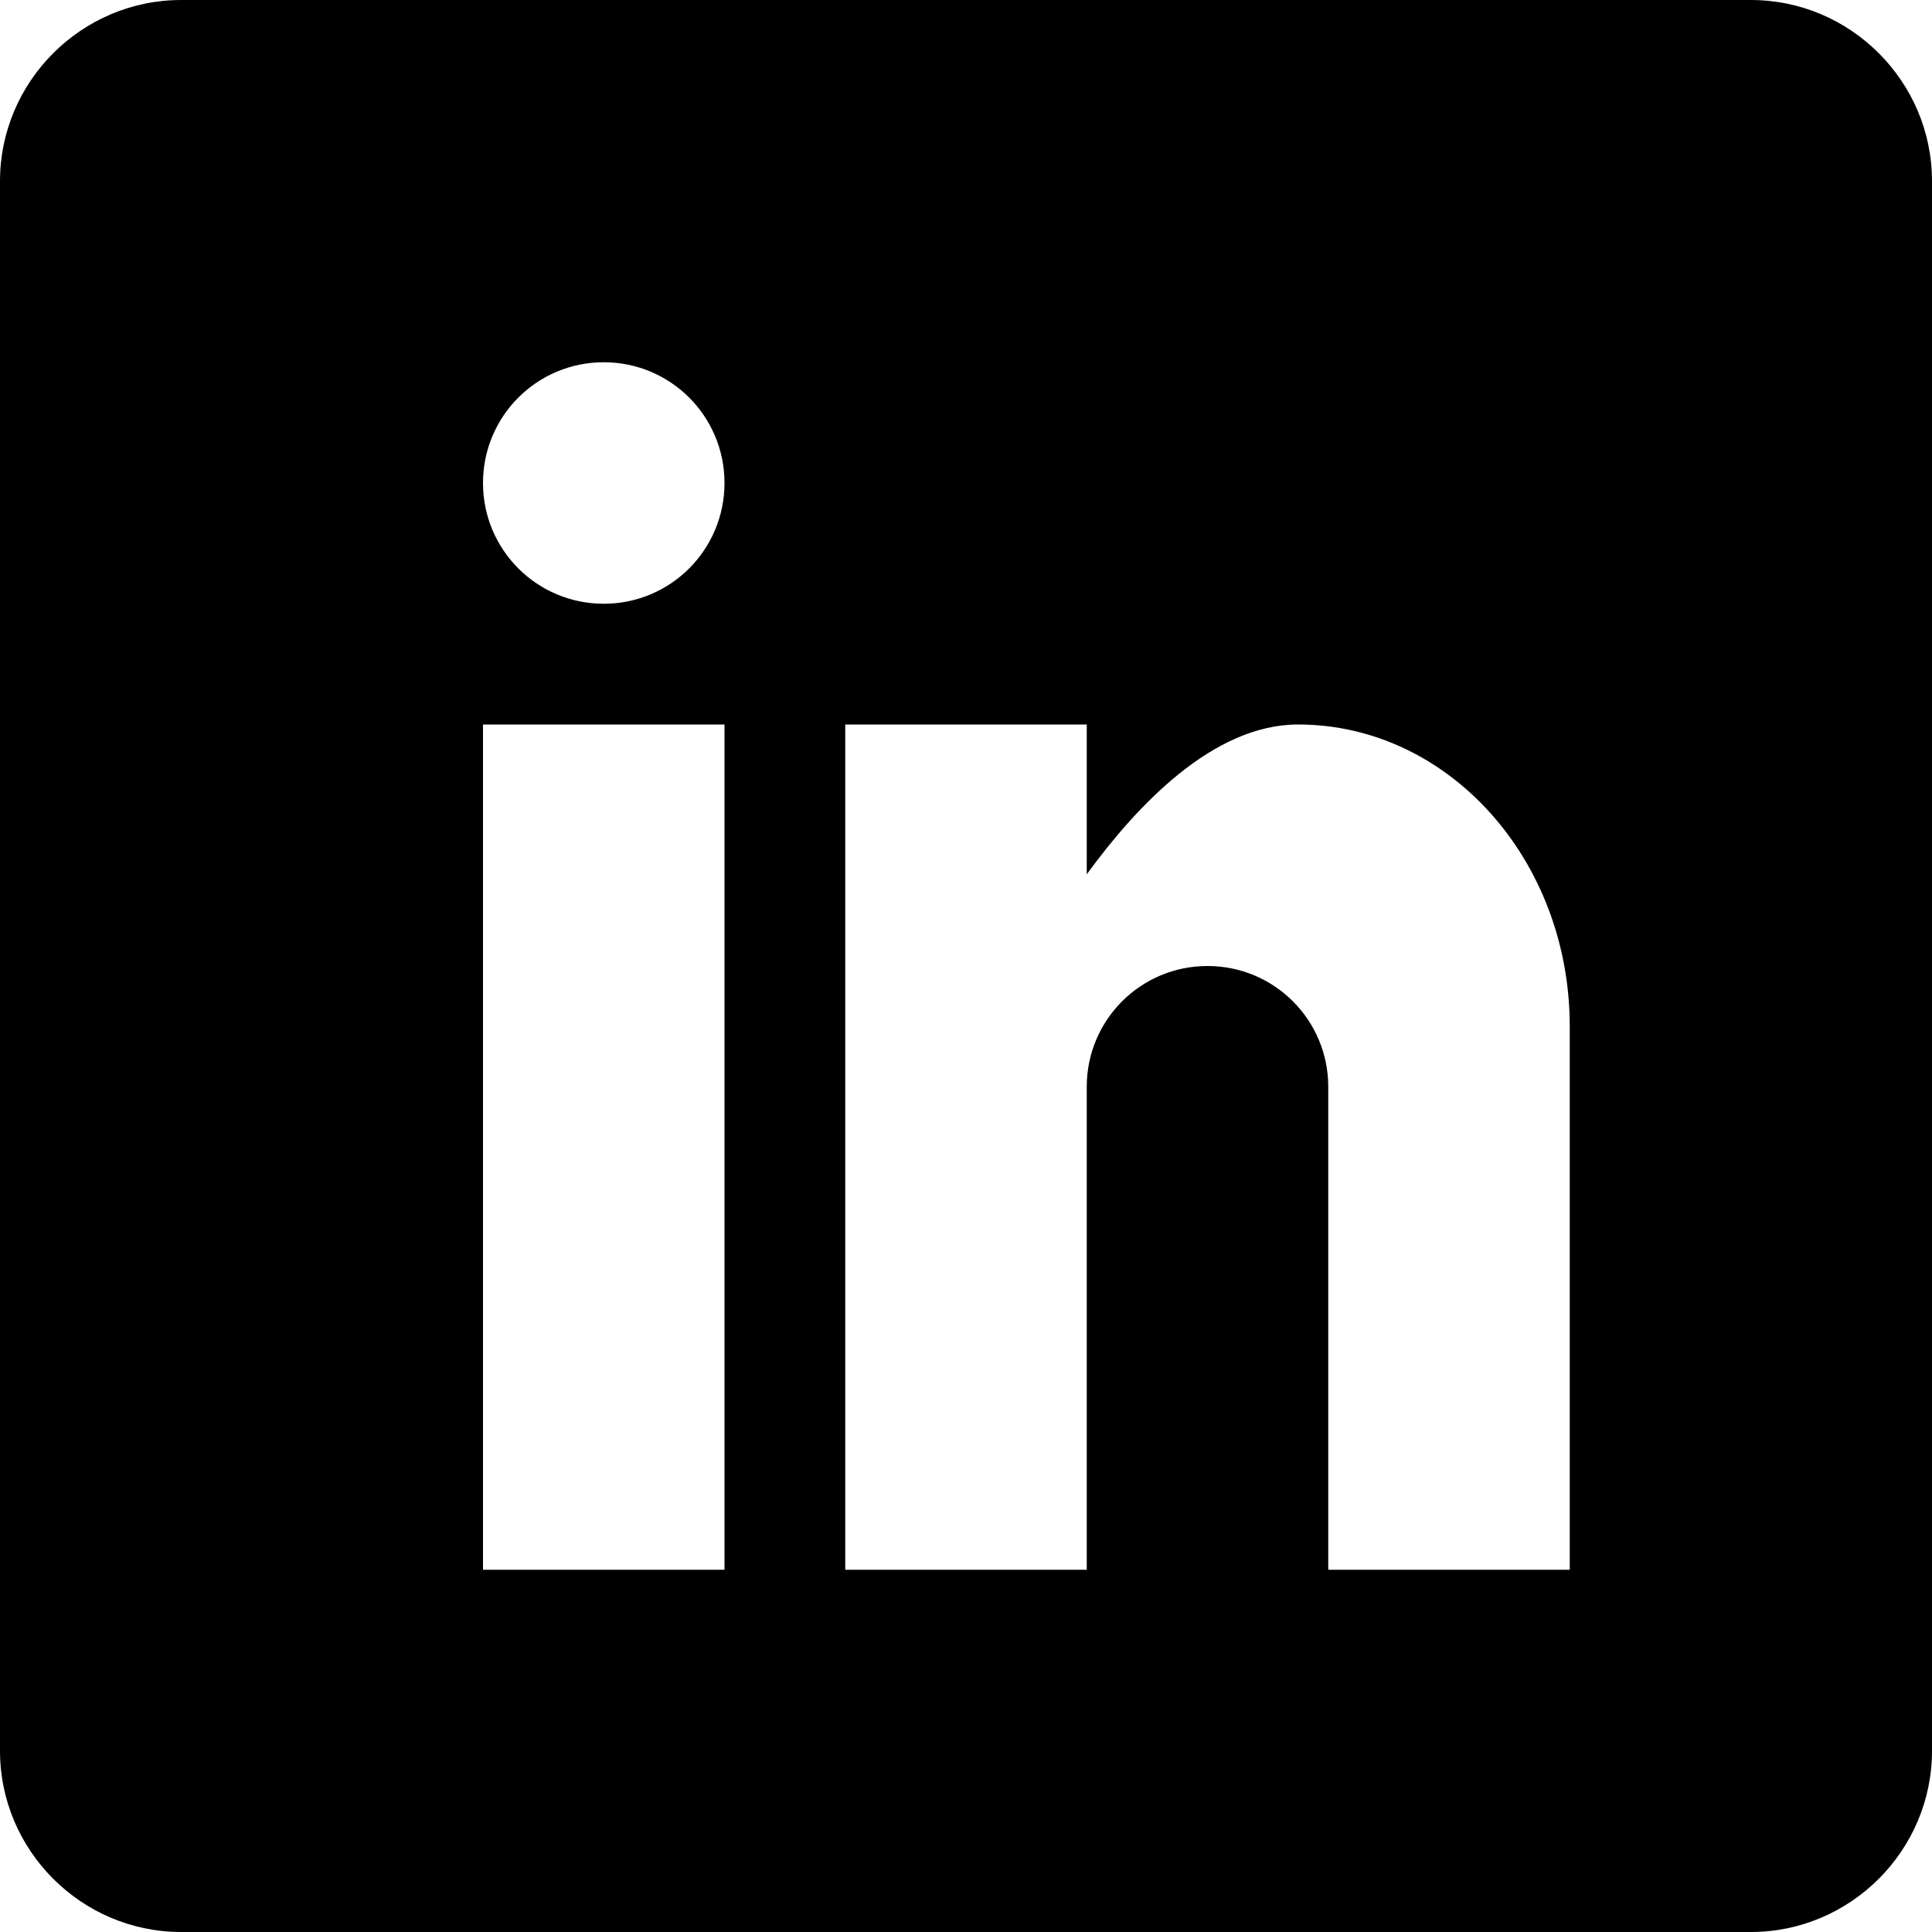
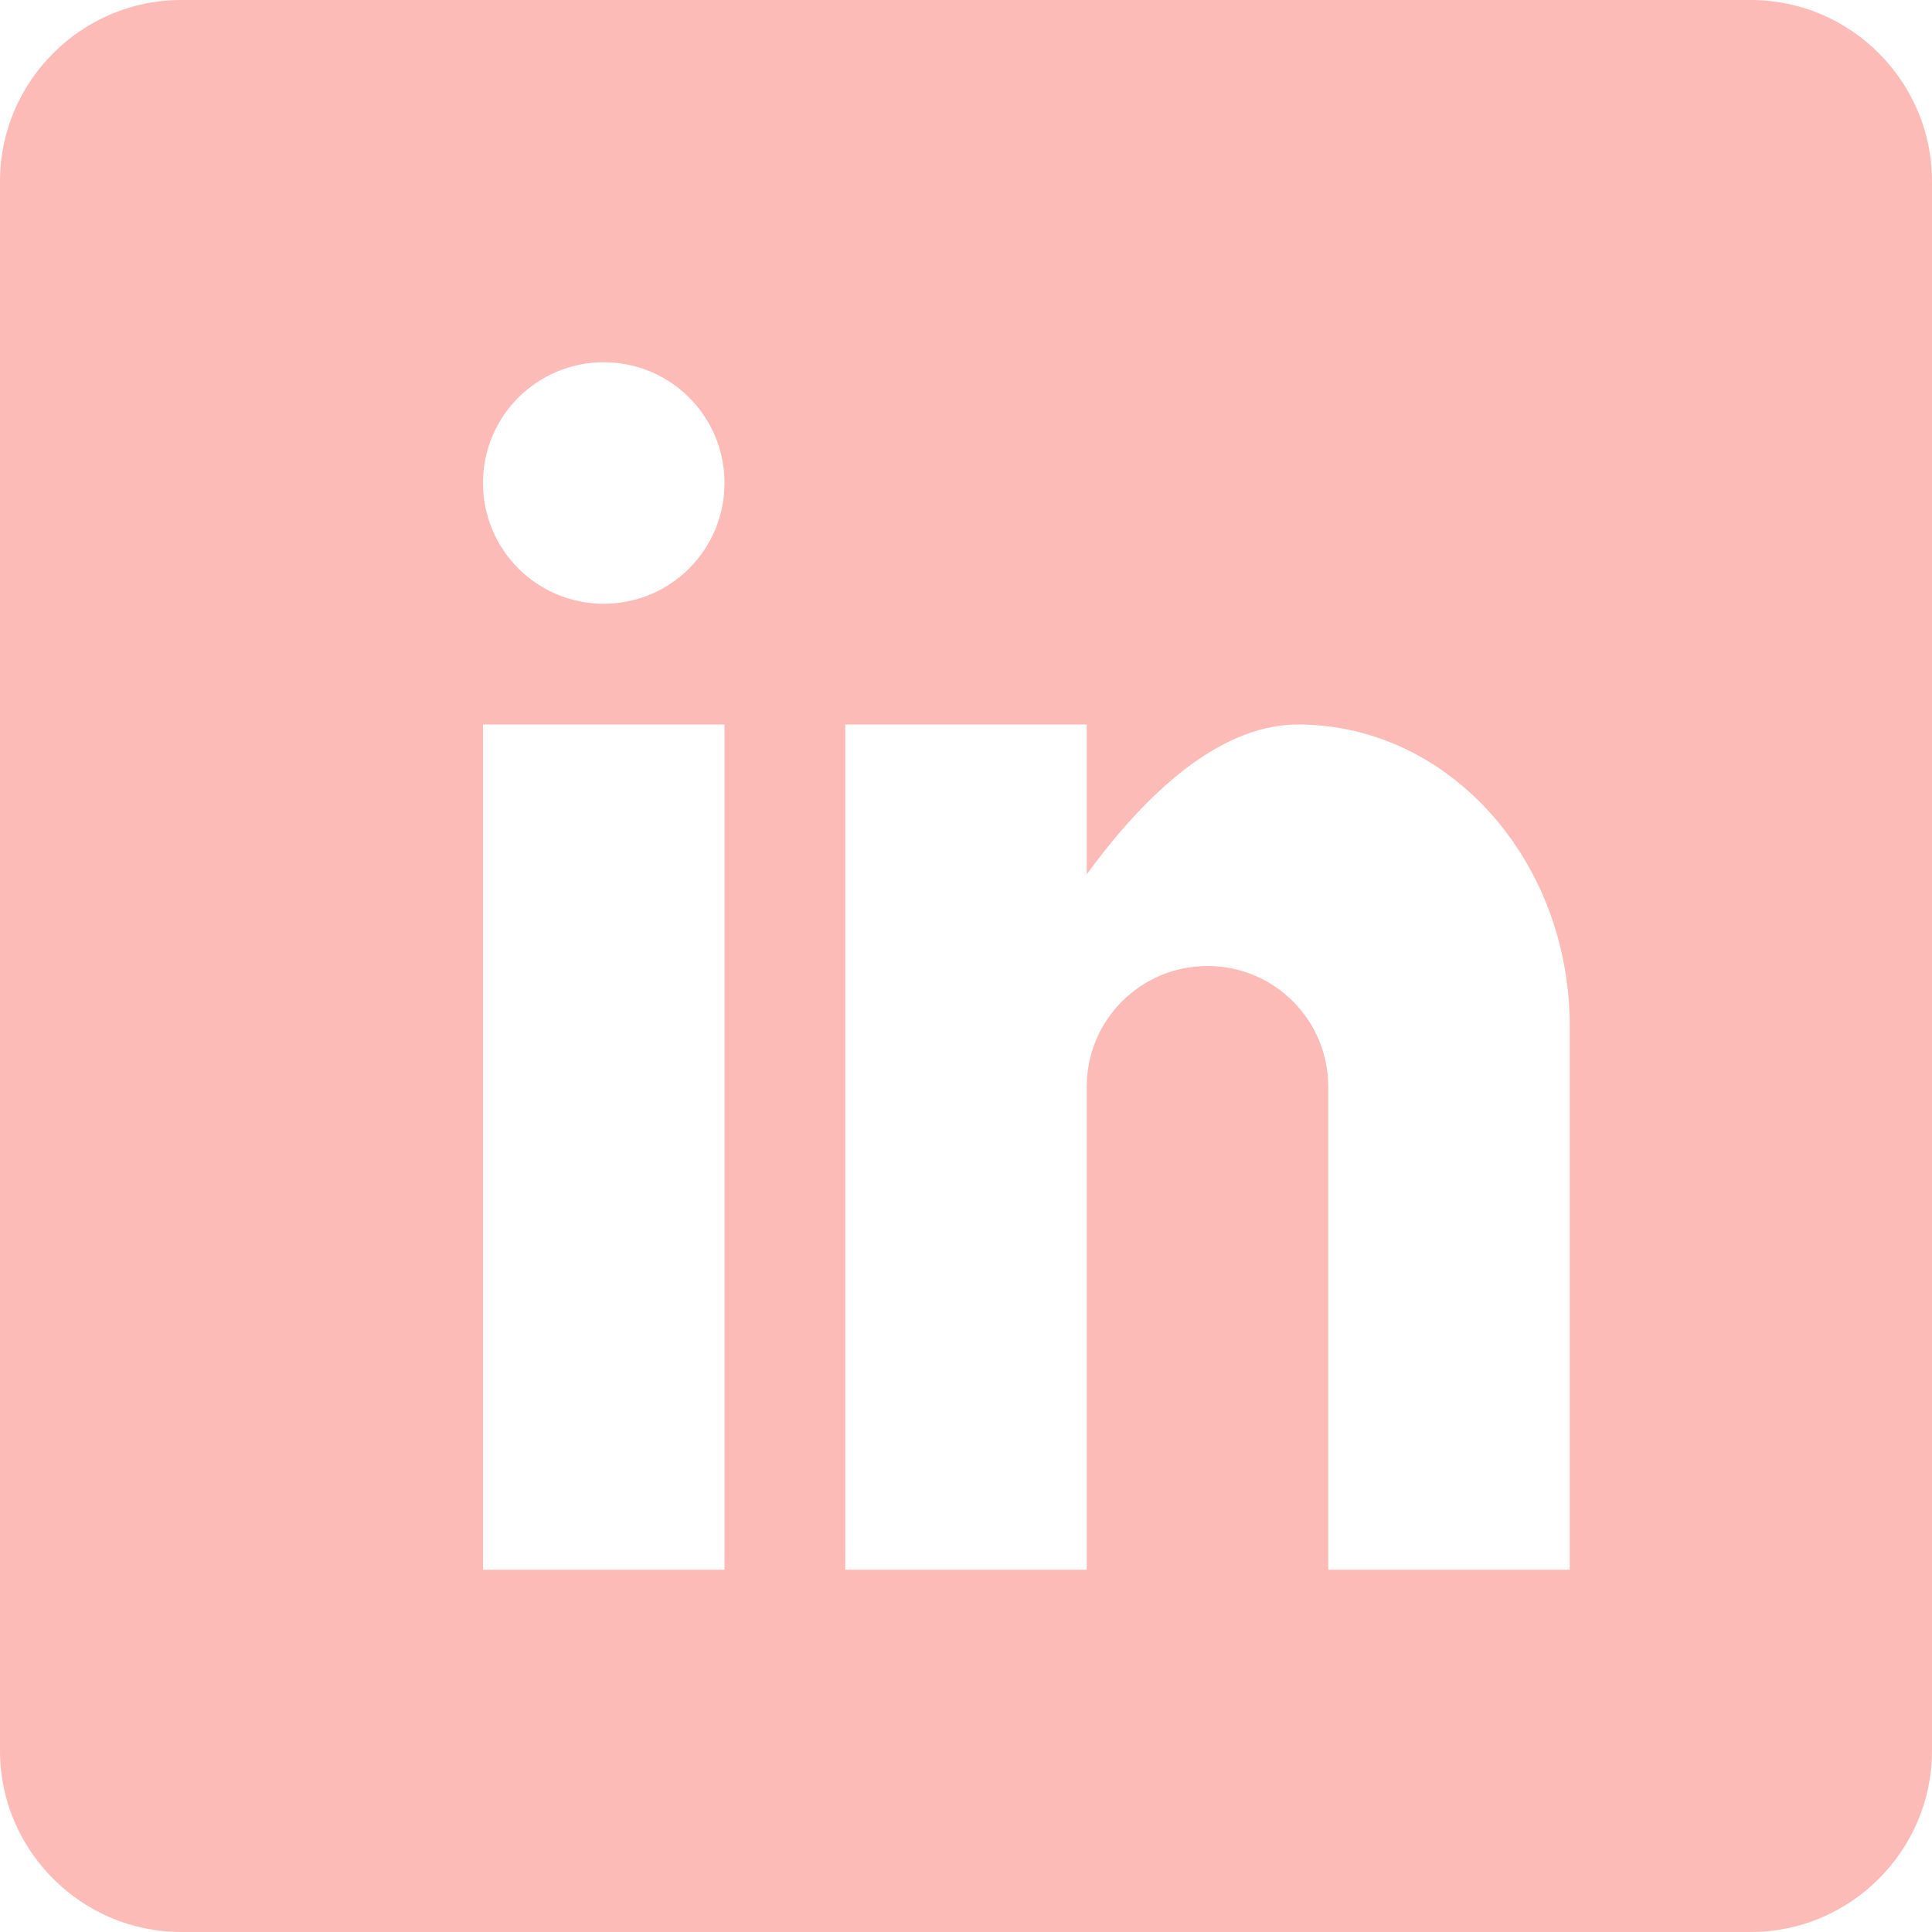
- <svg xmlns="http://www.w3.org/2000/svg" version="1.1" width="512" height="512" viewBox="0 0 512 512">
+ <svg xmlns="http://www.w3.org/2000/svg" version="1.1" width="512" height="512" viewBox="0 0 512 512" fill="#fdbbb8">
  <g id="icomoon-ignore">
</g>
  <path d="M464 0h-416c-26.4 0-48 21.6-48 48v416c0 26.4 21.6 48 48 48h416c26.4 0 48-21.6 48-48v-416c0-26.4-21.6-48-48-48zM192 416h-64v-224h64v224zM160 160c-17.7 0-32-14.3-32-32s14.3-32 32-32c17.7 0 32 14.3 32 32s-14.3 32-32 32zM416 416h-64v-128c0-17.7-14.3-32-32-32s-32 14.3-32 32v128h-64v-224h64v39.7c13.2-18.1 33.4-39.7 56-39.7 39.8 0 72 35.8 72 80v144z" />
</svg>
